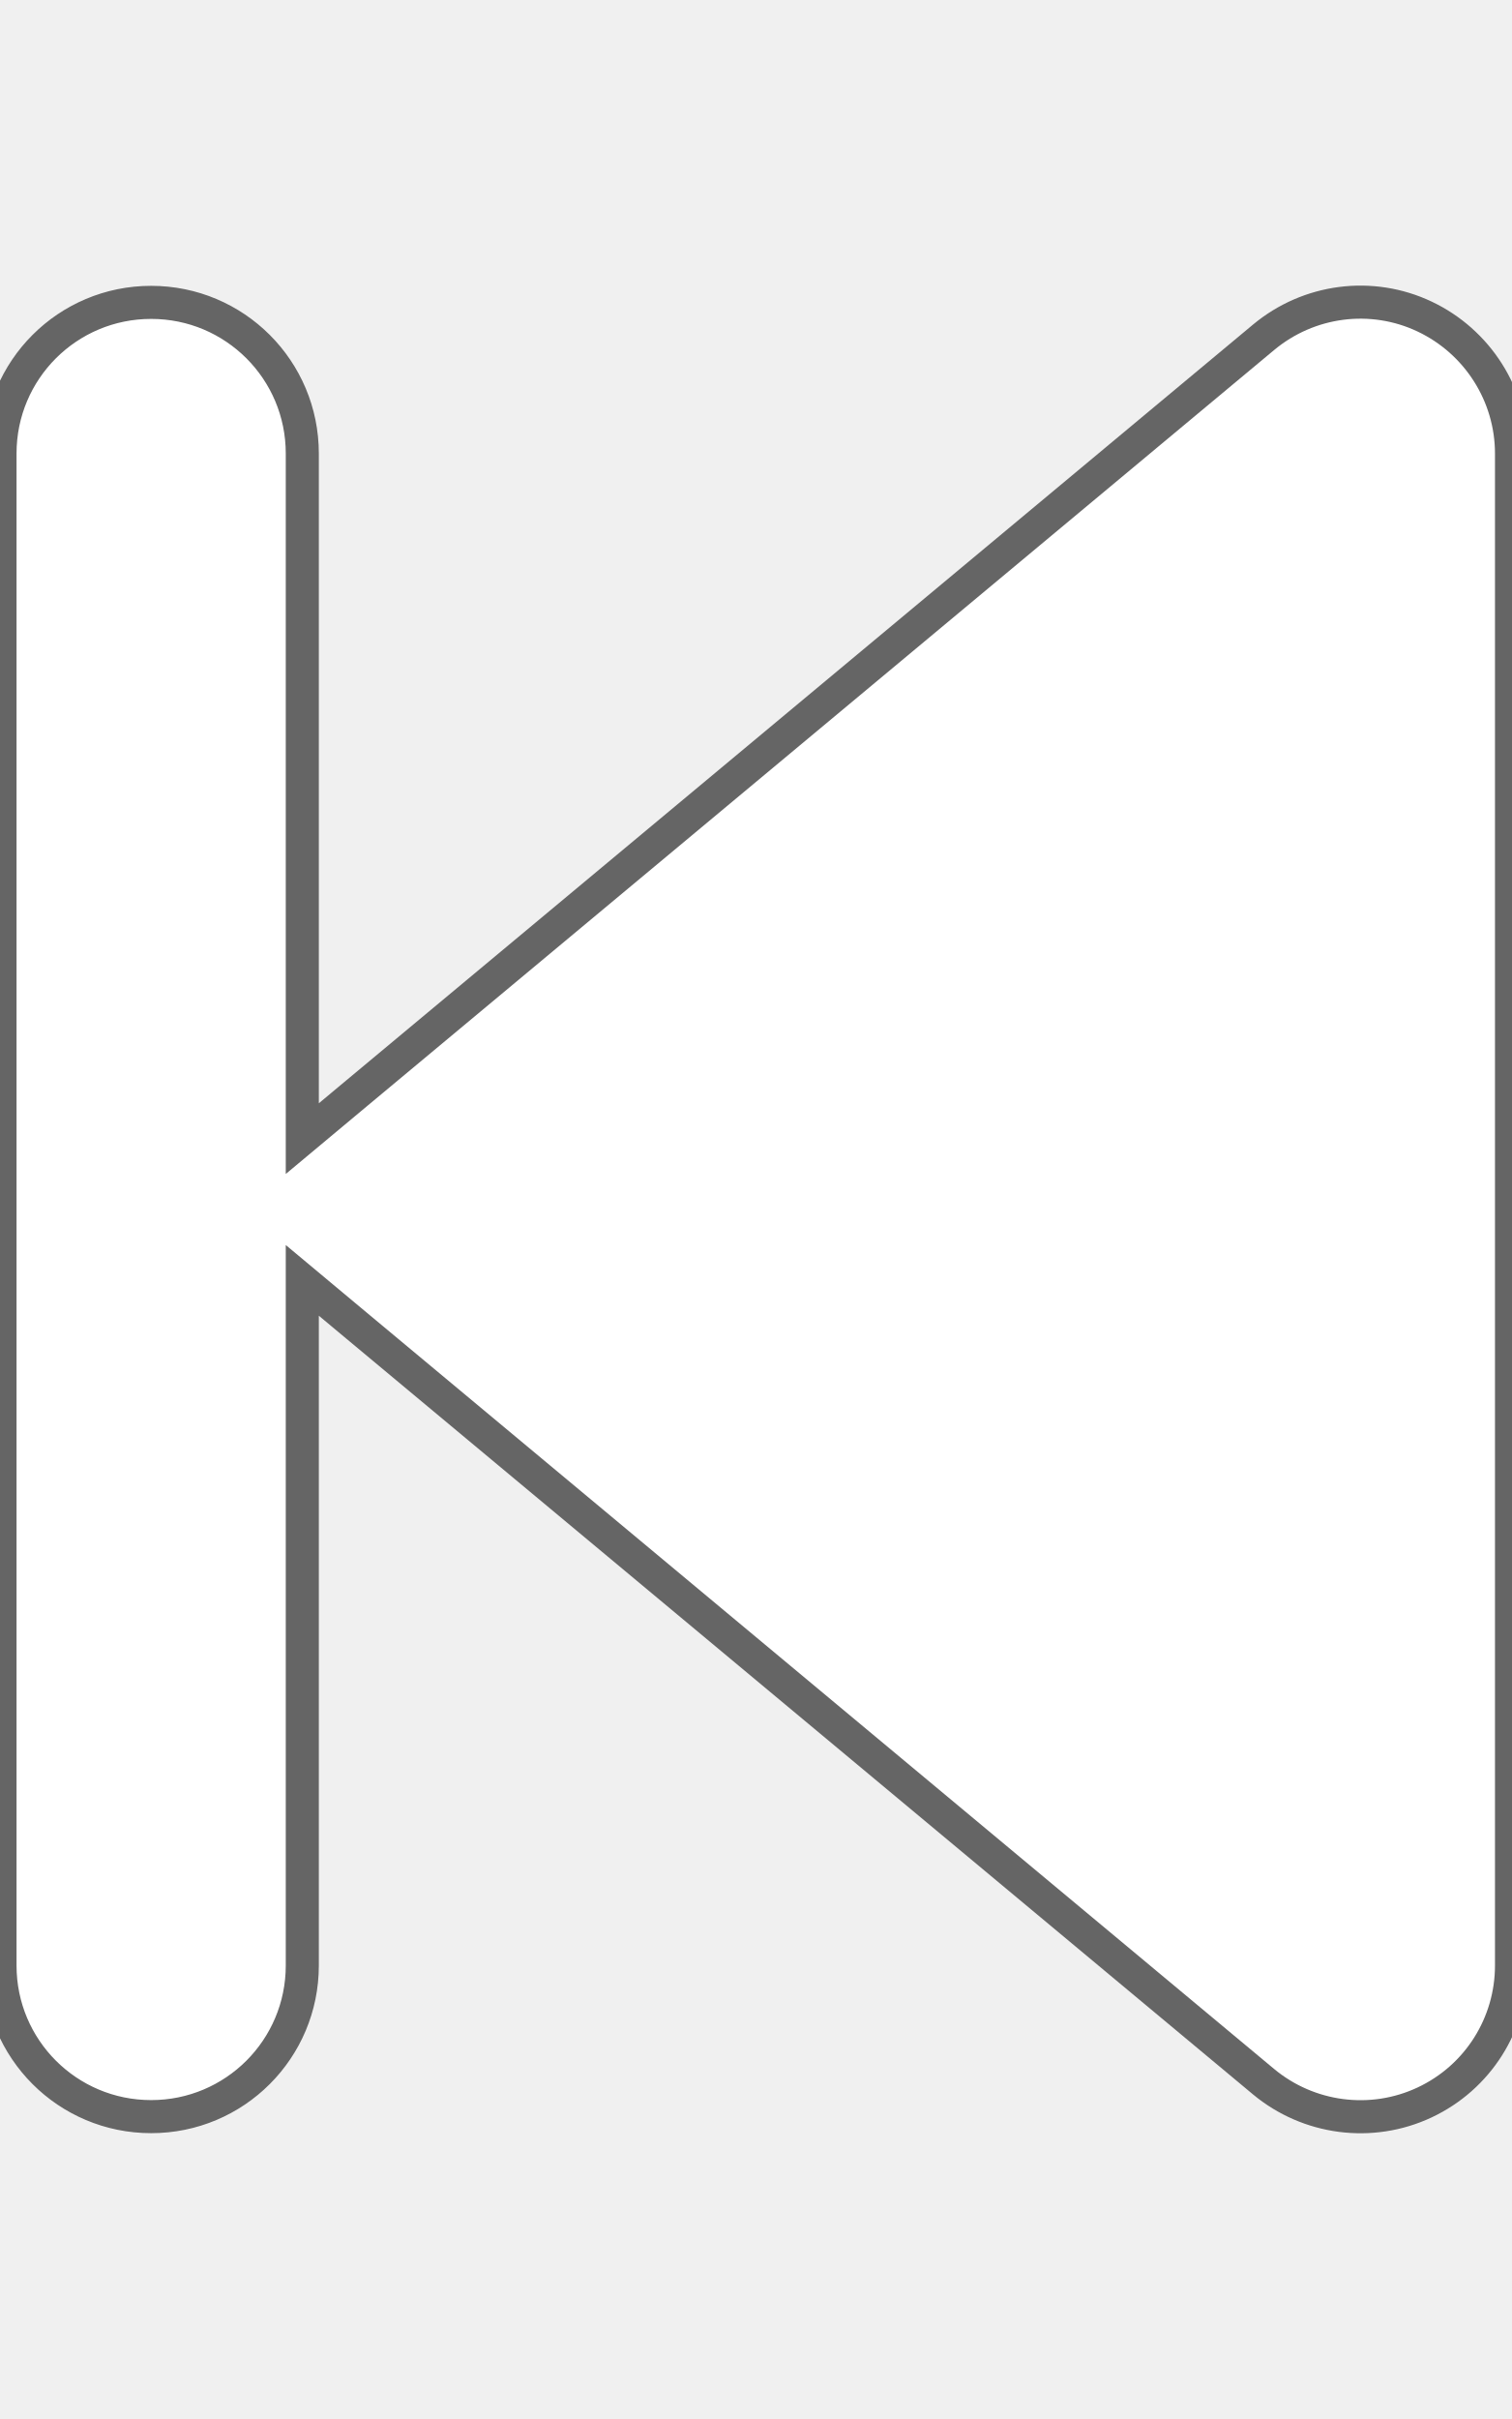
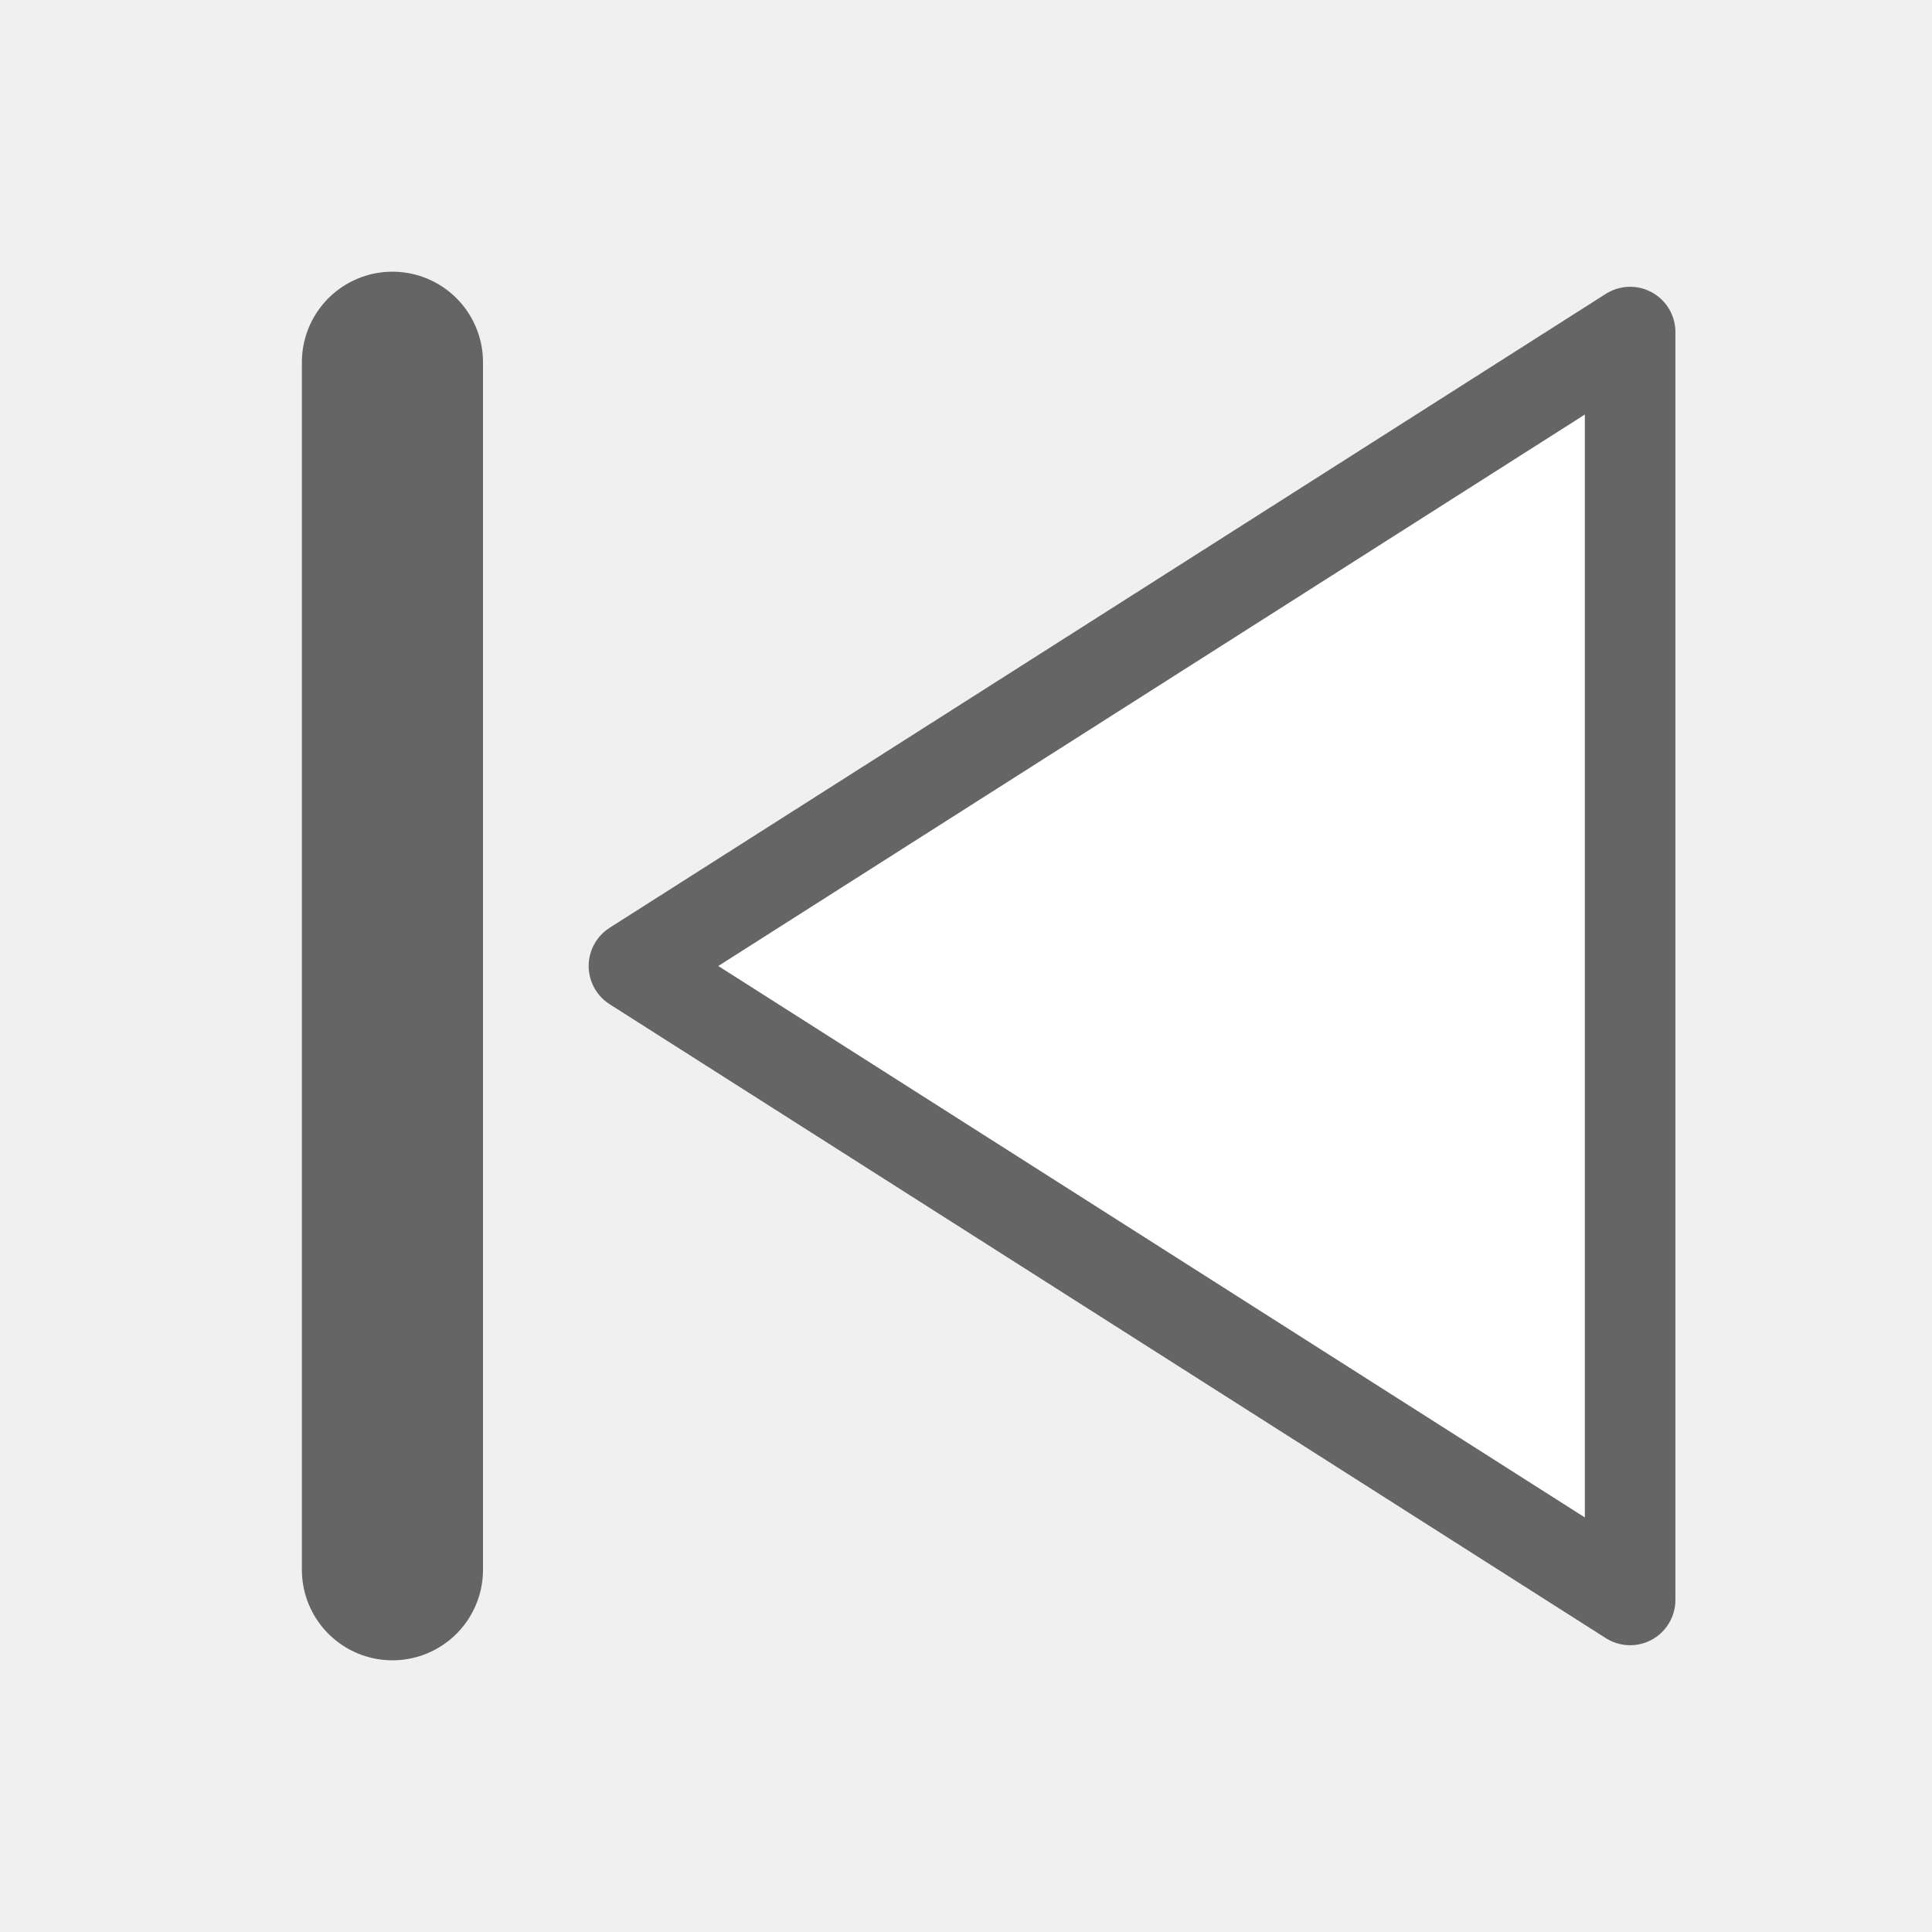
- <svg viewBox="0 0 320 512">
-   <path fill="#FFFFFF" stroke="#656565" stroke-width="7" d="M267.5 440.6c9.5 7.9 22.8 9.7 34.1 4.4s18.4-16.6 18.4-29V96c0-12.4-7.2-23.7-18.4-29s-24.5-3.6-34.1 4.4l-192 160L64 241V96c0-17.7-14.3-32-32-32S0 78.3 0 96V416c0 17.7 14.3 32 32 32s32-14.3 32-32V271l11.5 9.6 192 160z" style="filter: url('#black-and-white-filter-0');" />
+ <svg xmlns="http://www.w3.org/2000/svg" viewBox="0 0 64 64">
+   <path fill="#fff" stroke="#656565" stroke-width="3" stroke-linejoin="round" d="M54 11v42L21 32z" />
+   <path stroke="#656565" stroke-width="6" stroke-linecap="round" d="M13 12v40" />
</svg>
